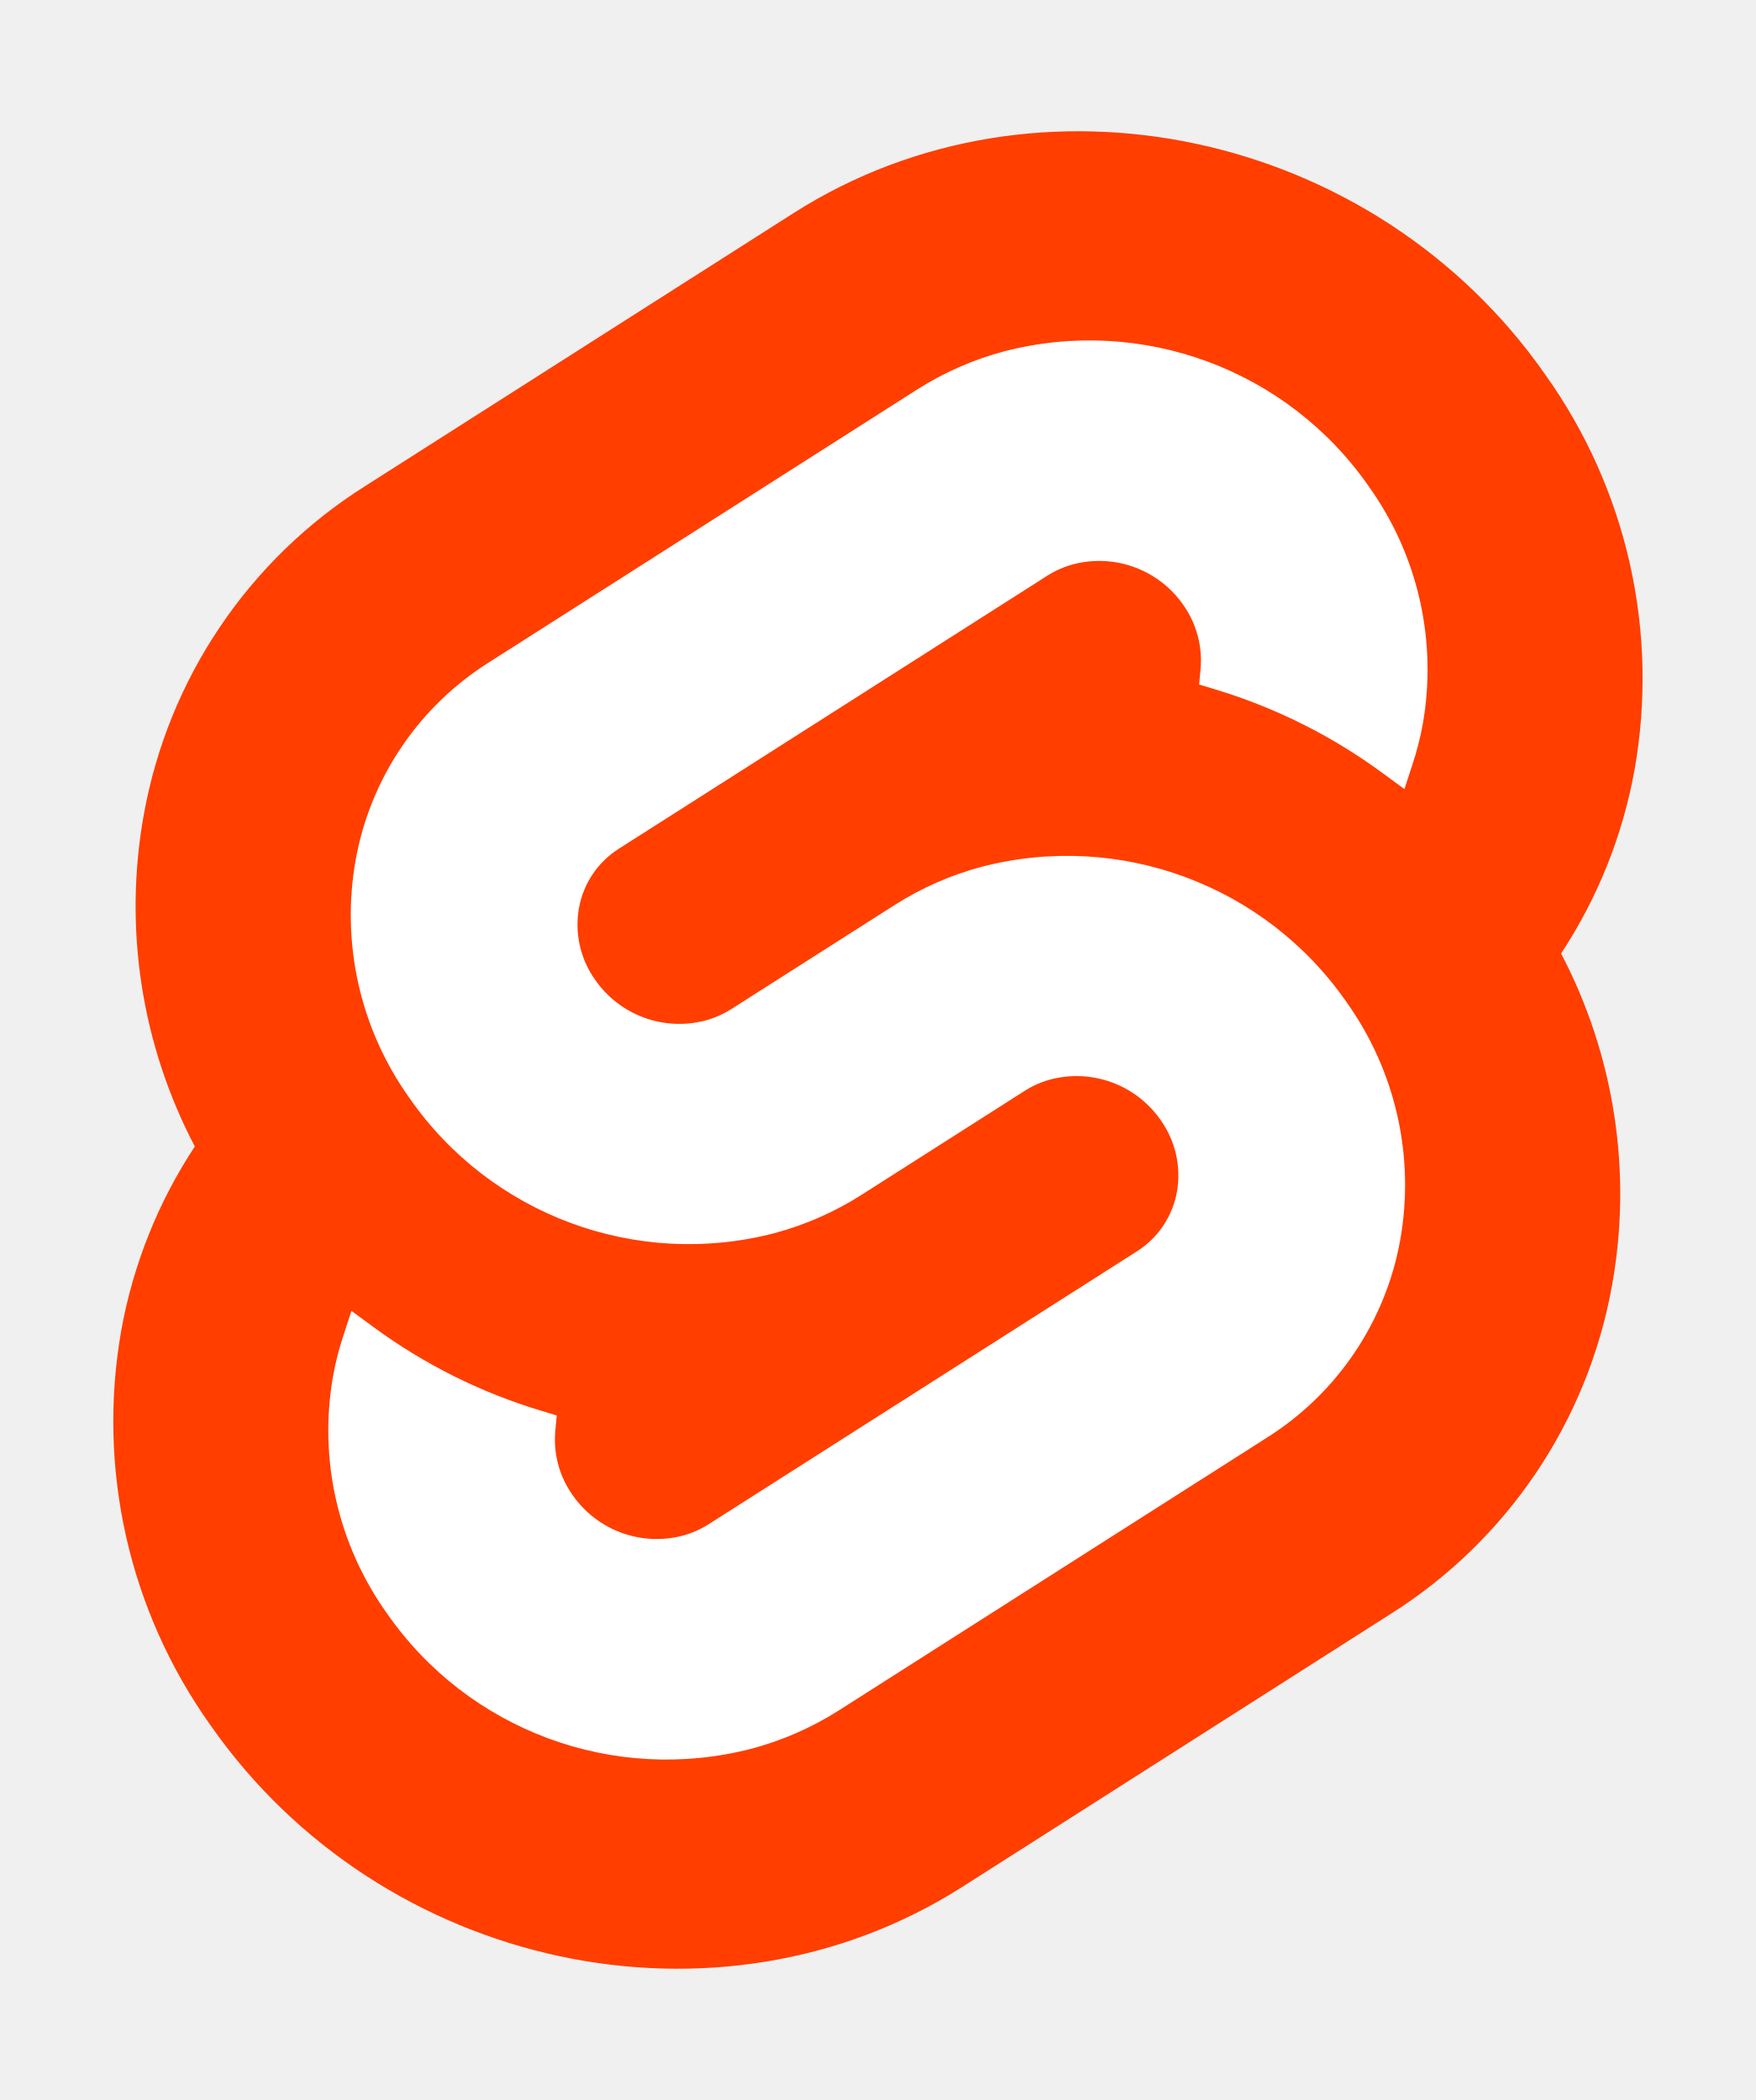
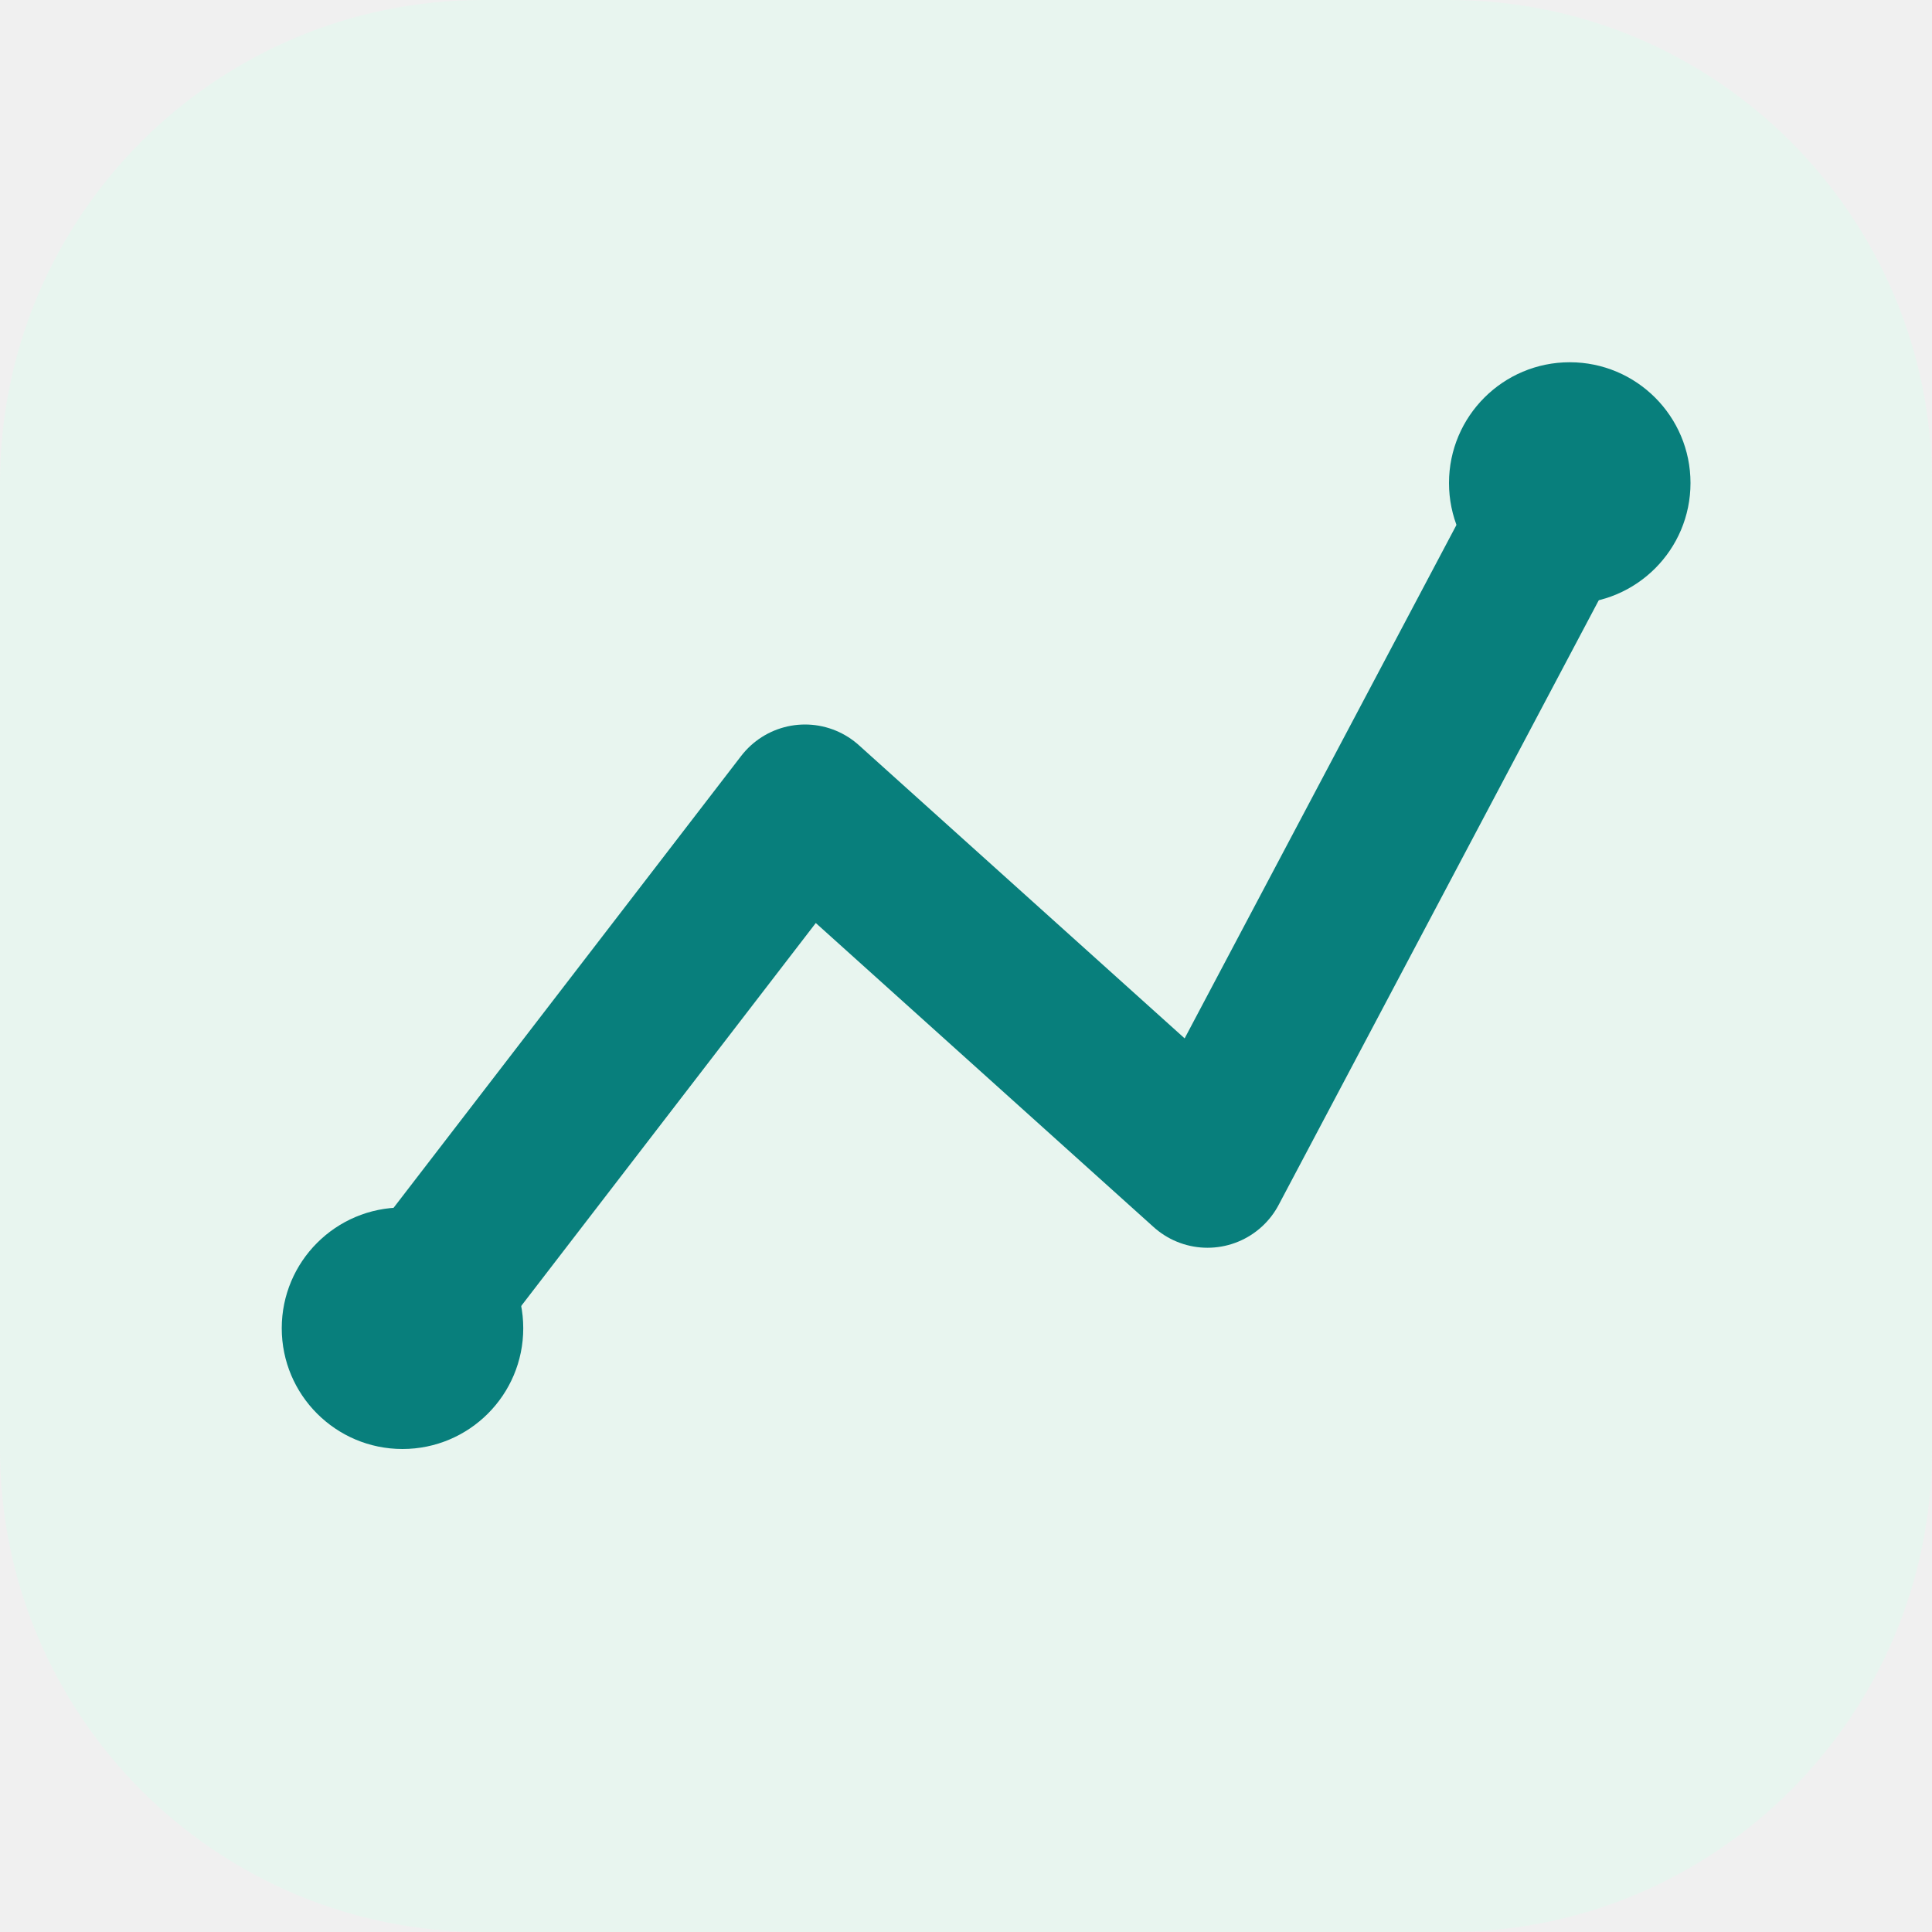
- <svg xmlns="http://www.w3.org/2000/svg" width="107" height="128" viewBox="0 0 107 128">
-   <path d="M94.157 22.819c-10.4-14.885-30.94-19.297-45.792-9.835L22.282 29.608A29.92 29.92 0 0 0 8.764 49.65a31.5 31.5 0 0 0 3.108 20.231 30 30 0 0 0-4.477 11.183 31.9 31.9 0 0 0 5.448 24.116c10.402 14.887 30.942 19.297 45.791 9.835l26.083-16.624A29.92 29.92 0 0 0 98.235 78.35a31.53 31.53 0 0 0-3.105-20.232 30 30 0 0 0 4.474-11.182 31.88 31.88 0 0 0-5.447-24.116" style="fill:#ff3e00" />
-   <path d="M45.817 106.582a20.72 20.72 0 0 1-22.237-8.243 19.17 19.17 0 0 1-3.277-14.503 18 18 0 0 1 .624-2.435l.49-1.498 1.337.981a33.6 33.6 0 0 0 10.203 5.098l.97.294-.09.968a5.85 5.85 0 0 0 1.052 3.878 6.24 6.24 0 0 0 6.695 2.485 5.8 5.8 0 0 0 1.603-.704L69.27 76.28a5.43 5.43 0 0 0 2.45-3.631 5.8 5.8 0 0 0-.987-4.371 6.24 6.24 0 0 0-6.698-2.487 5.7 5.7 0 0 0-1.6.704l-9.953 6.345a19 19 0 0 1-5.296 2.326 20.72 20.72 0 0 1-22.237-8.243 19.17 19.17 0 0 1-3.277-14.502 17.99 17.99 0 0 1 8.13-12.052l26.081-16.623a19 19 0 0 1 5.3-2.329 20.72 20.72 0 0 1 22.237 8.243 19.17 19.17 0 0 1 3.277 14.503 18 18 0 0 1-.624 2.435l-.49 1.498-1.337-.98a33.6 33.6 0 0 0-10.203-5.1l-.97-.294.09-.968a5.86 5.86 0 0 0-1.052-3.878 6.24 6.24 0 0 0-6.696-2.485 5.8 5.8 0 0 0-1.602.704L37.73 51.72a5.42 5.42 0 0 0-2.449 3.63 5.79 5.79 0 0 0 .986 4.372 6.24 6.24 0 0 0 6.698 2.486 5.8 5.8 0 0 0 1.602-.704l9.952-6.342a19 19 0 0 1 5.295-2.328 20.72 20.72 0 0 1 22.237 8.242 19.17 19.17 0 0 1 3.277 14.503 18 18 0 0 1-8.13 12.053l-26.081 16.622a19 19 0 0 1-5.3 2.328" style="fill:#fff" />
+ <svg xmlns="http://www.w3.org/2000/svg" viewBox="0 0 48 48">
+   <rect width="48" height="48" rx="12" fill="#e8f5ef" />
+   <path d="M10 33 20 20l10 9 9-17" fill="none" stroke="#087f7c" stroke-width="4" stroke-linecap="round" stroke-linejoin="round" />
+   <circle cx="10" cy="33" r="3" fill="#087f7c" />
+   <circle cx="39" cy="12" r="3" fill="#087f7c" />
</svg>
